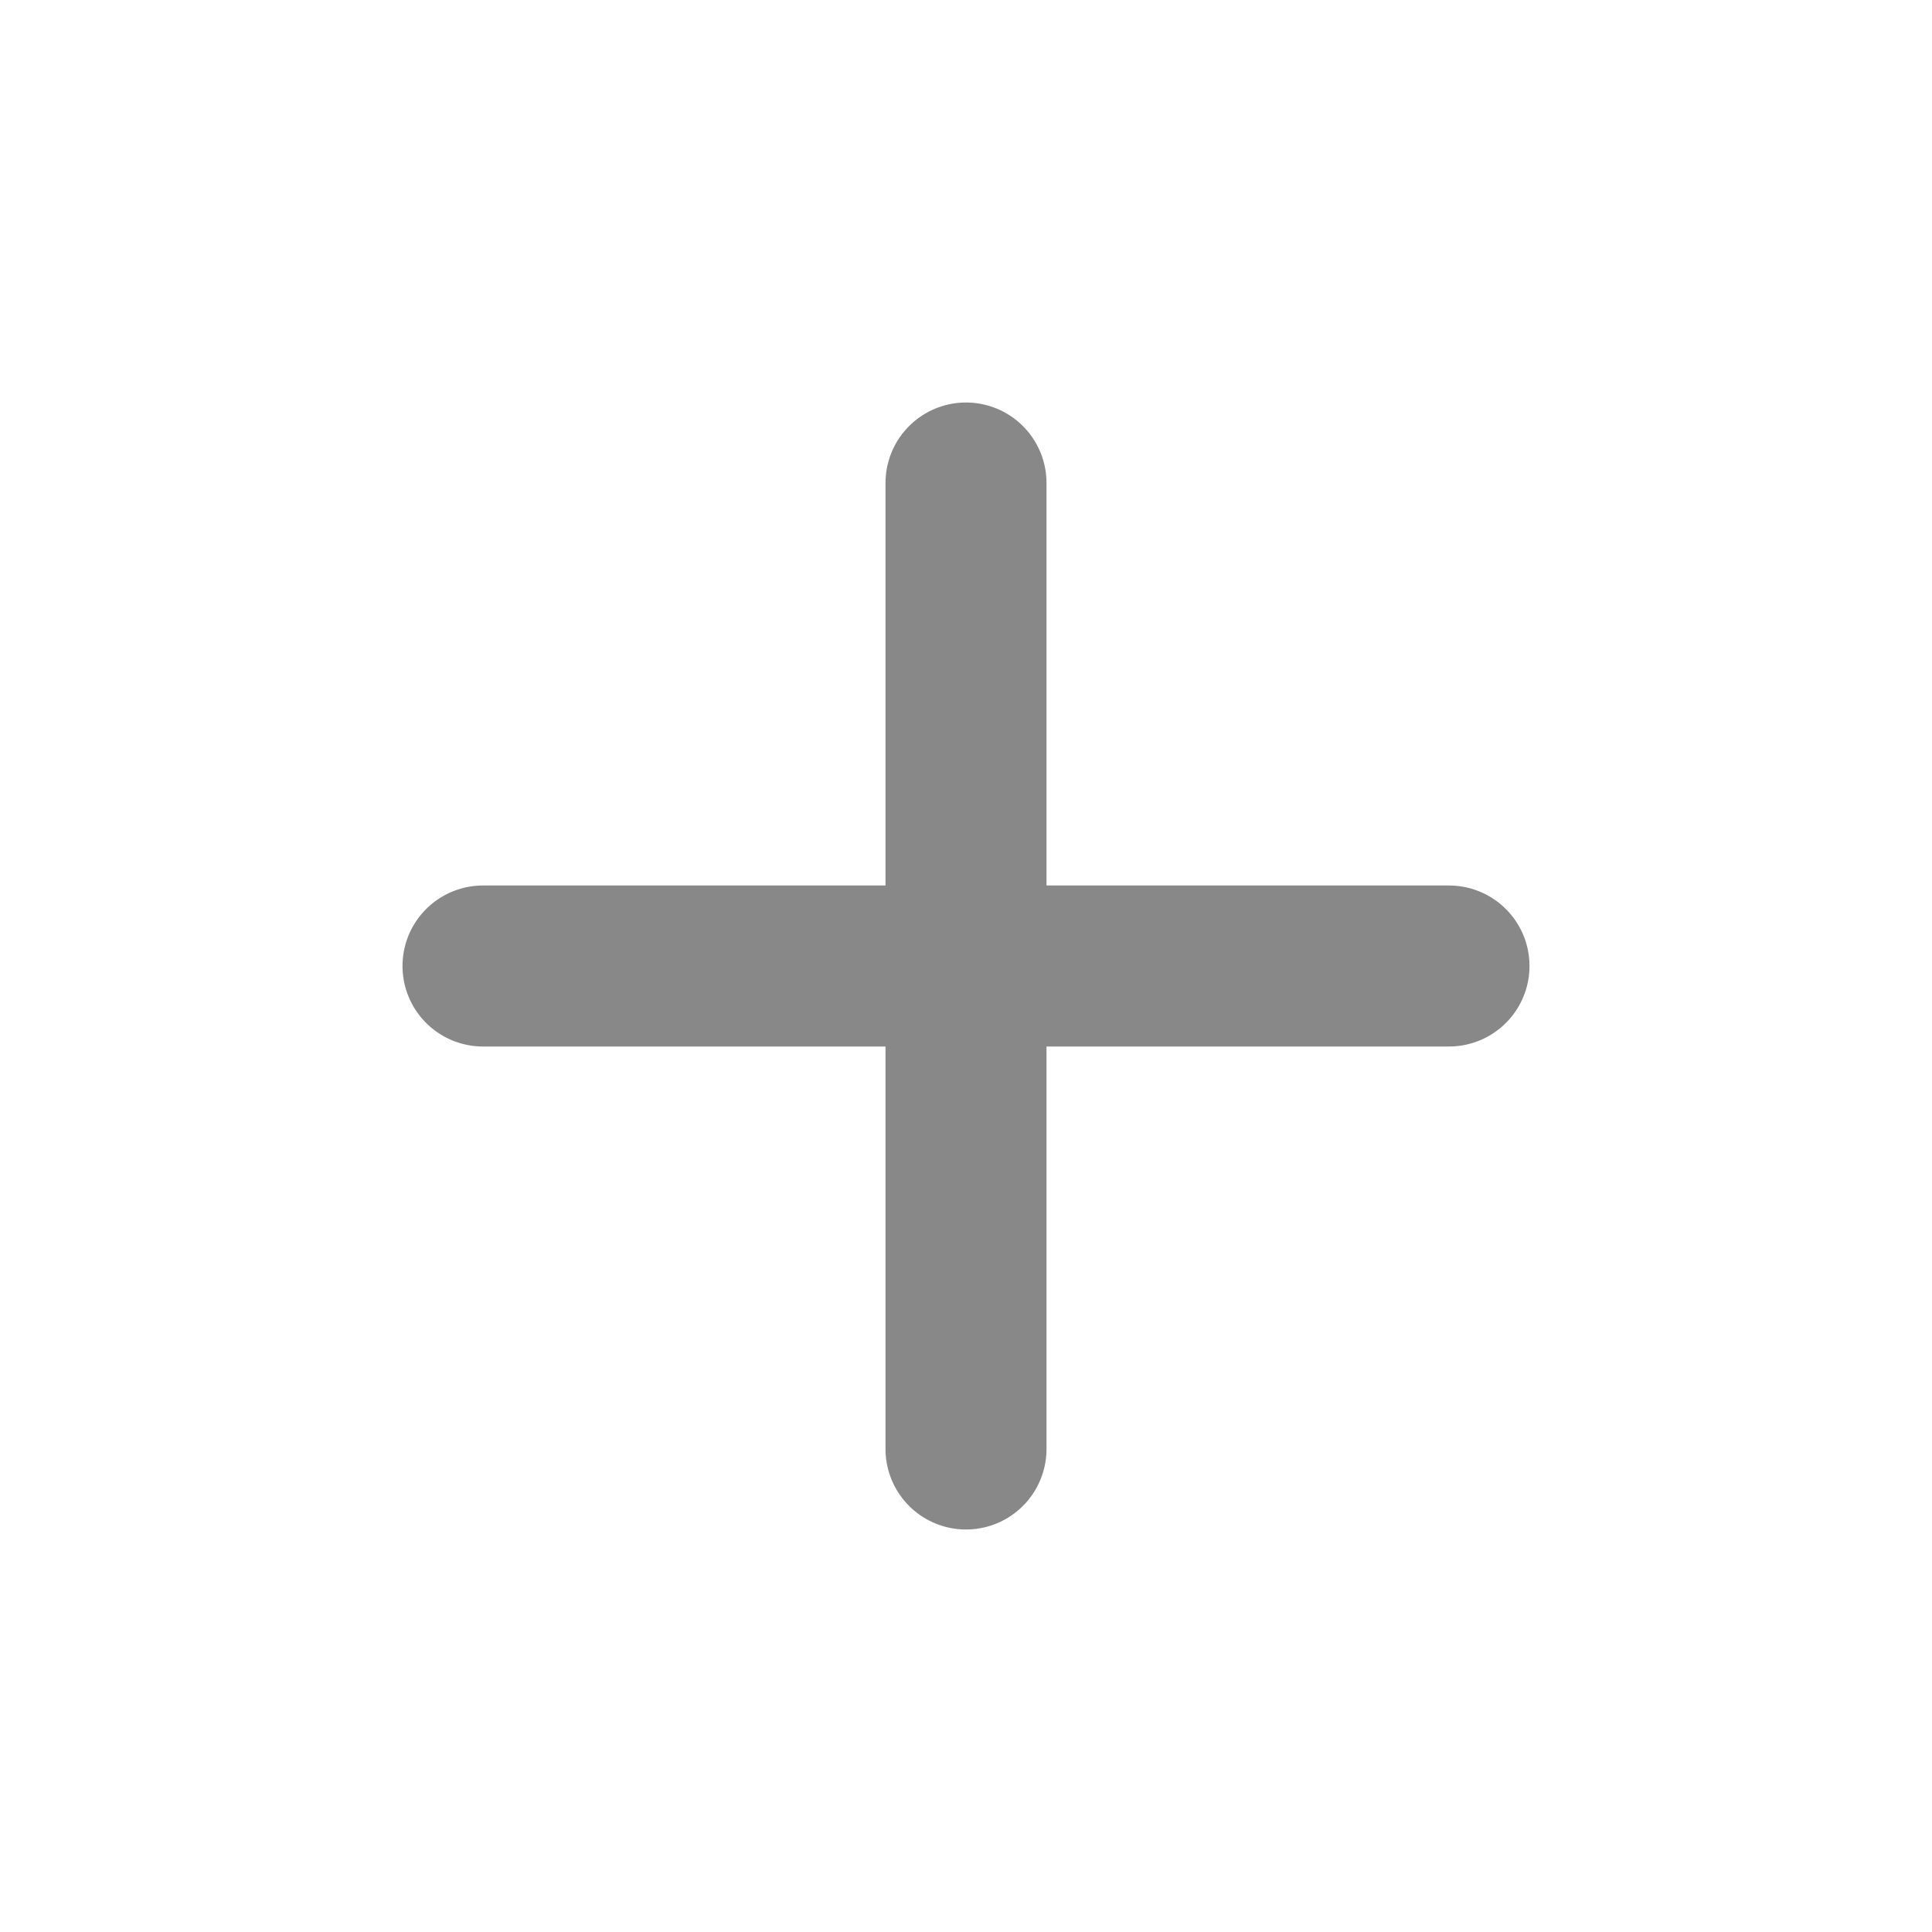
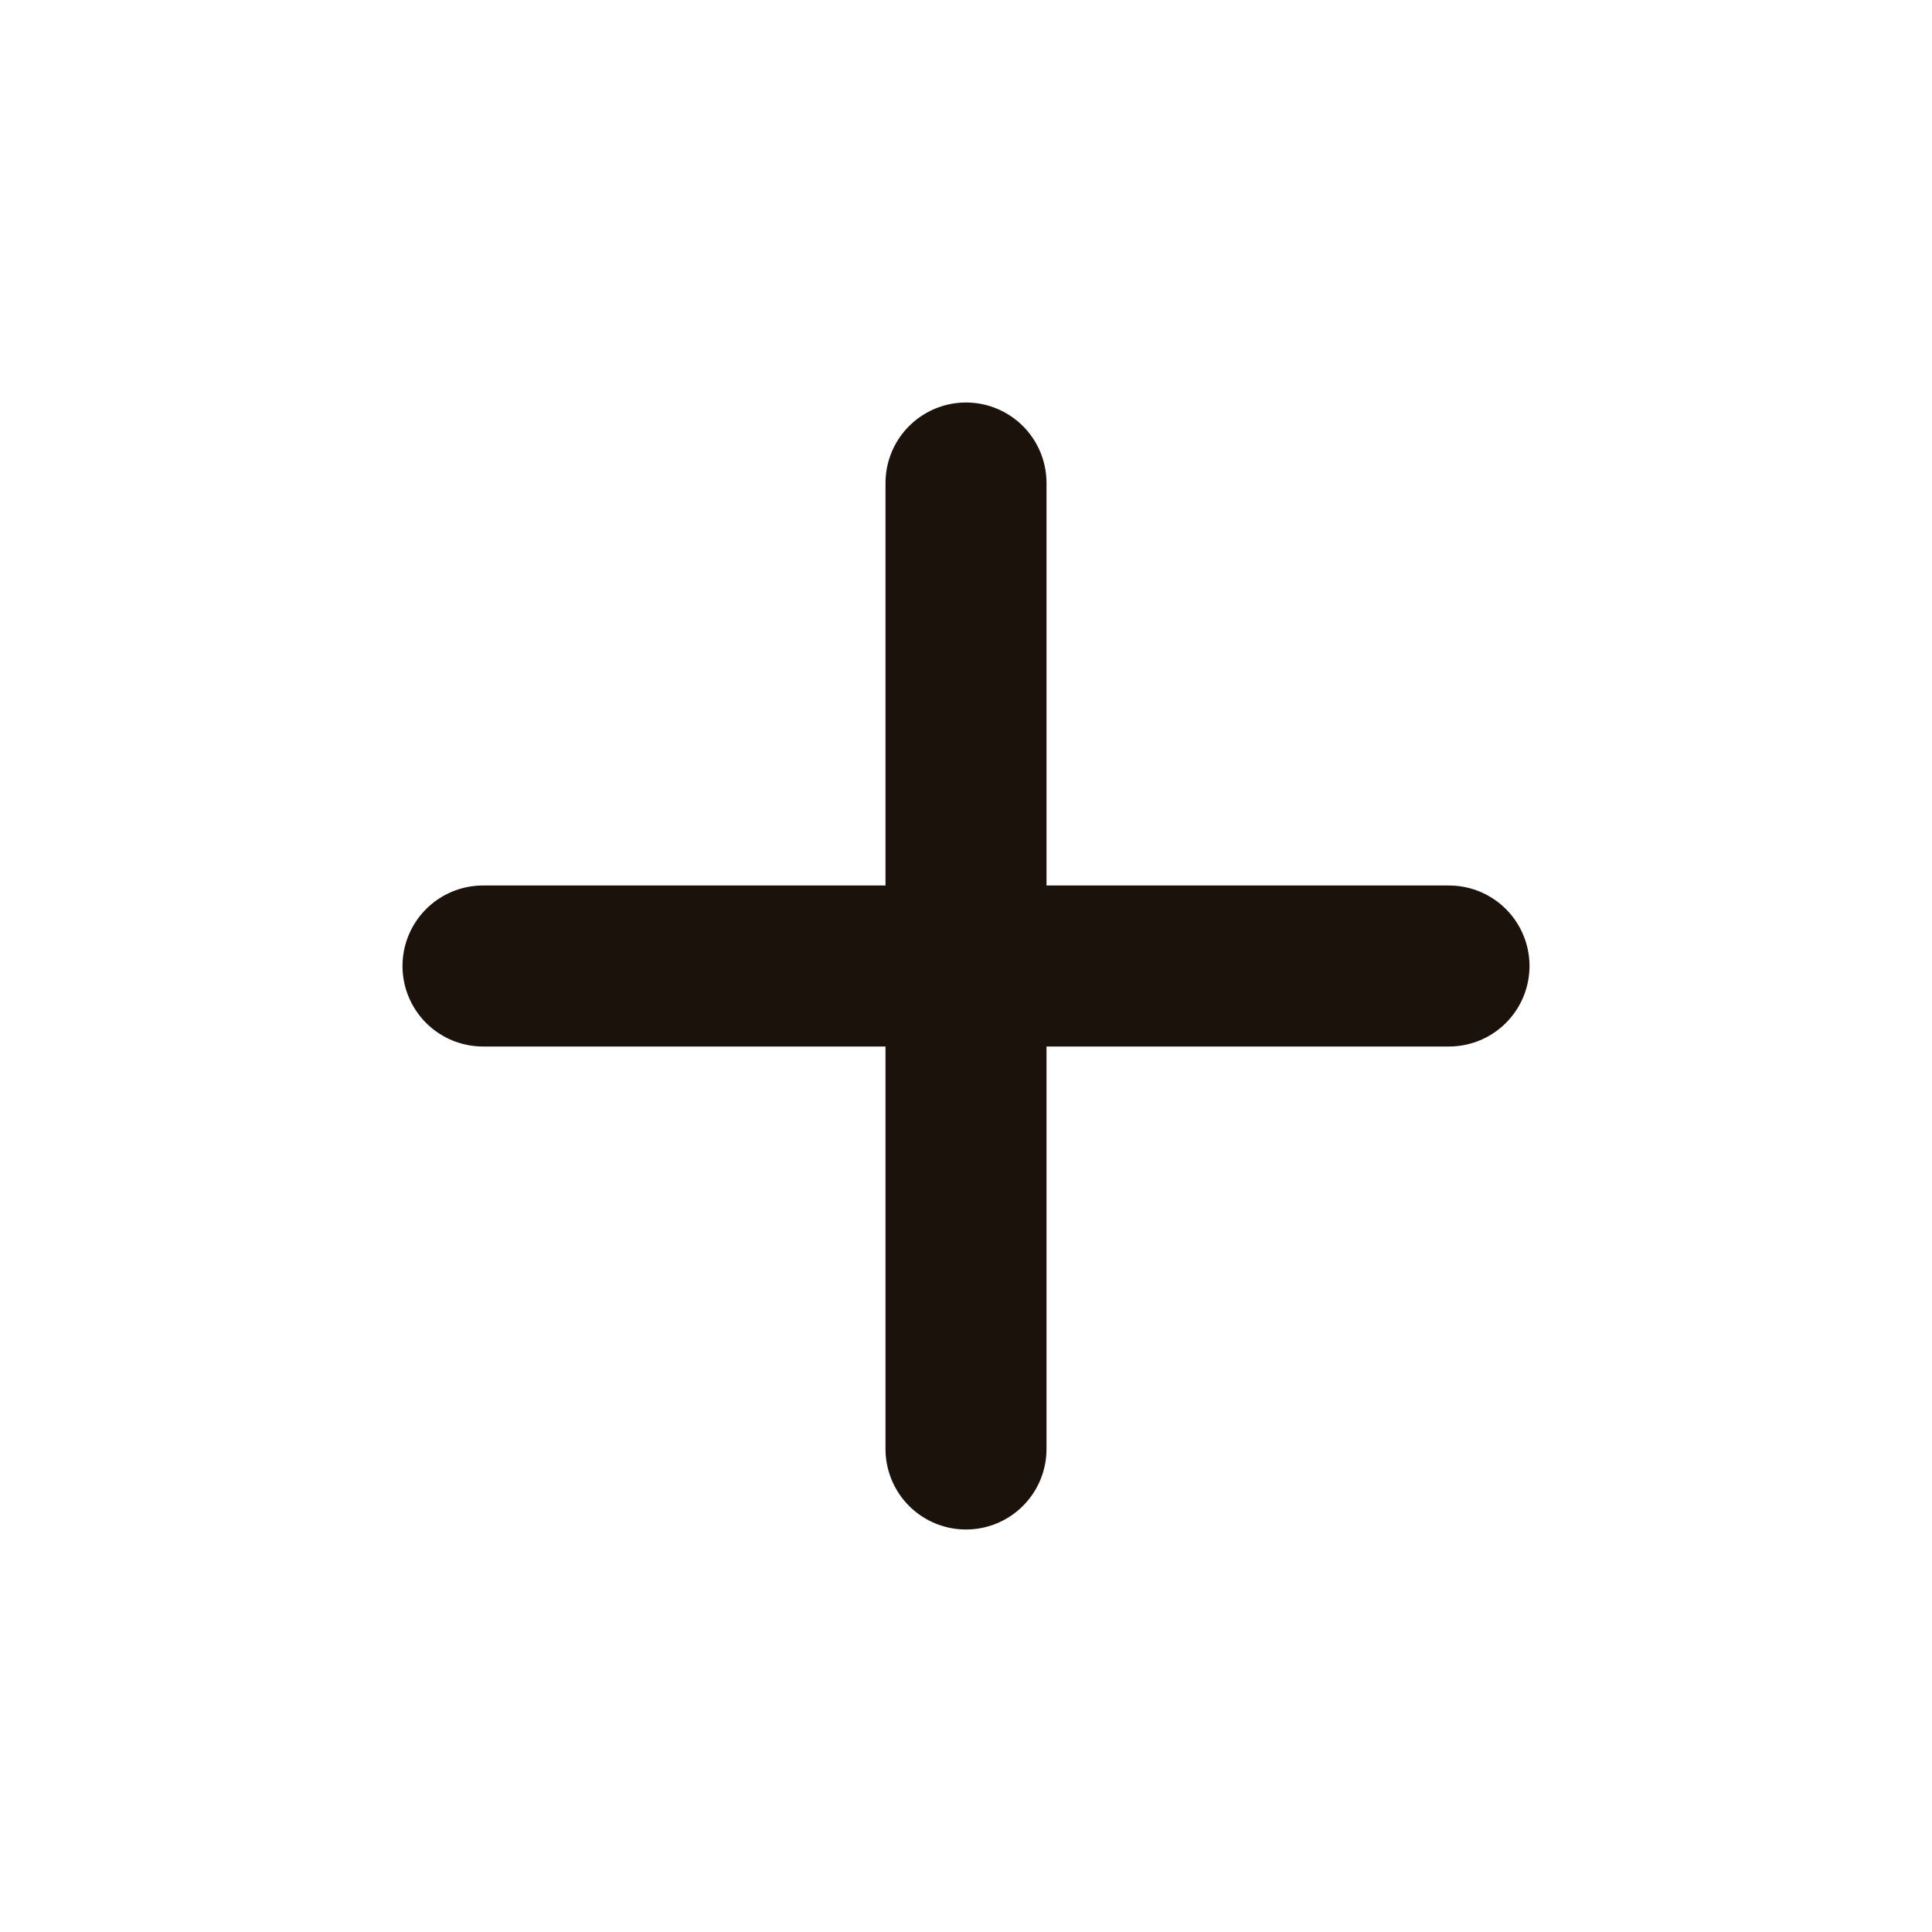
<svg xmlns="http://www.w3.org/2000/svg" width="32" height="32" viewBox="0 0 24 24">
-   <path fill="none" stroke="#888888" stroke-linecap="round" stroke-linejoin="round" stroke-width="2" d="M6 12h6m0 0h6m-6 0v6m0-6V6" />
+   <path fill="none" stroke="#1a120b" stroke-linecap="round" stroke-linejoin="round" stroke-width="2" d="M6 12h6m0 0h6m-6 0v6m0-6V6" />
</svg>
